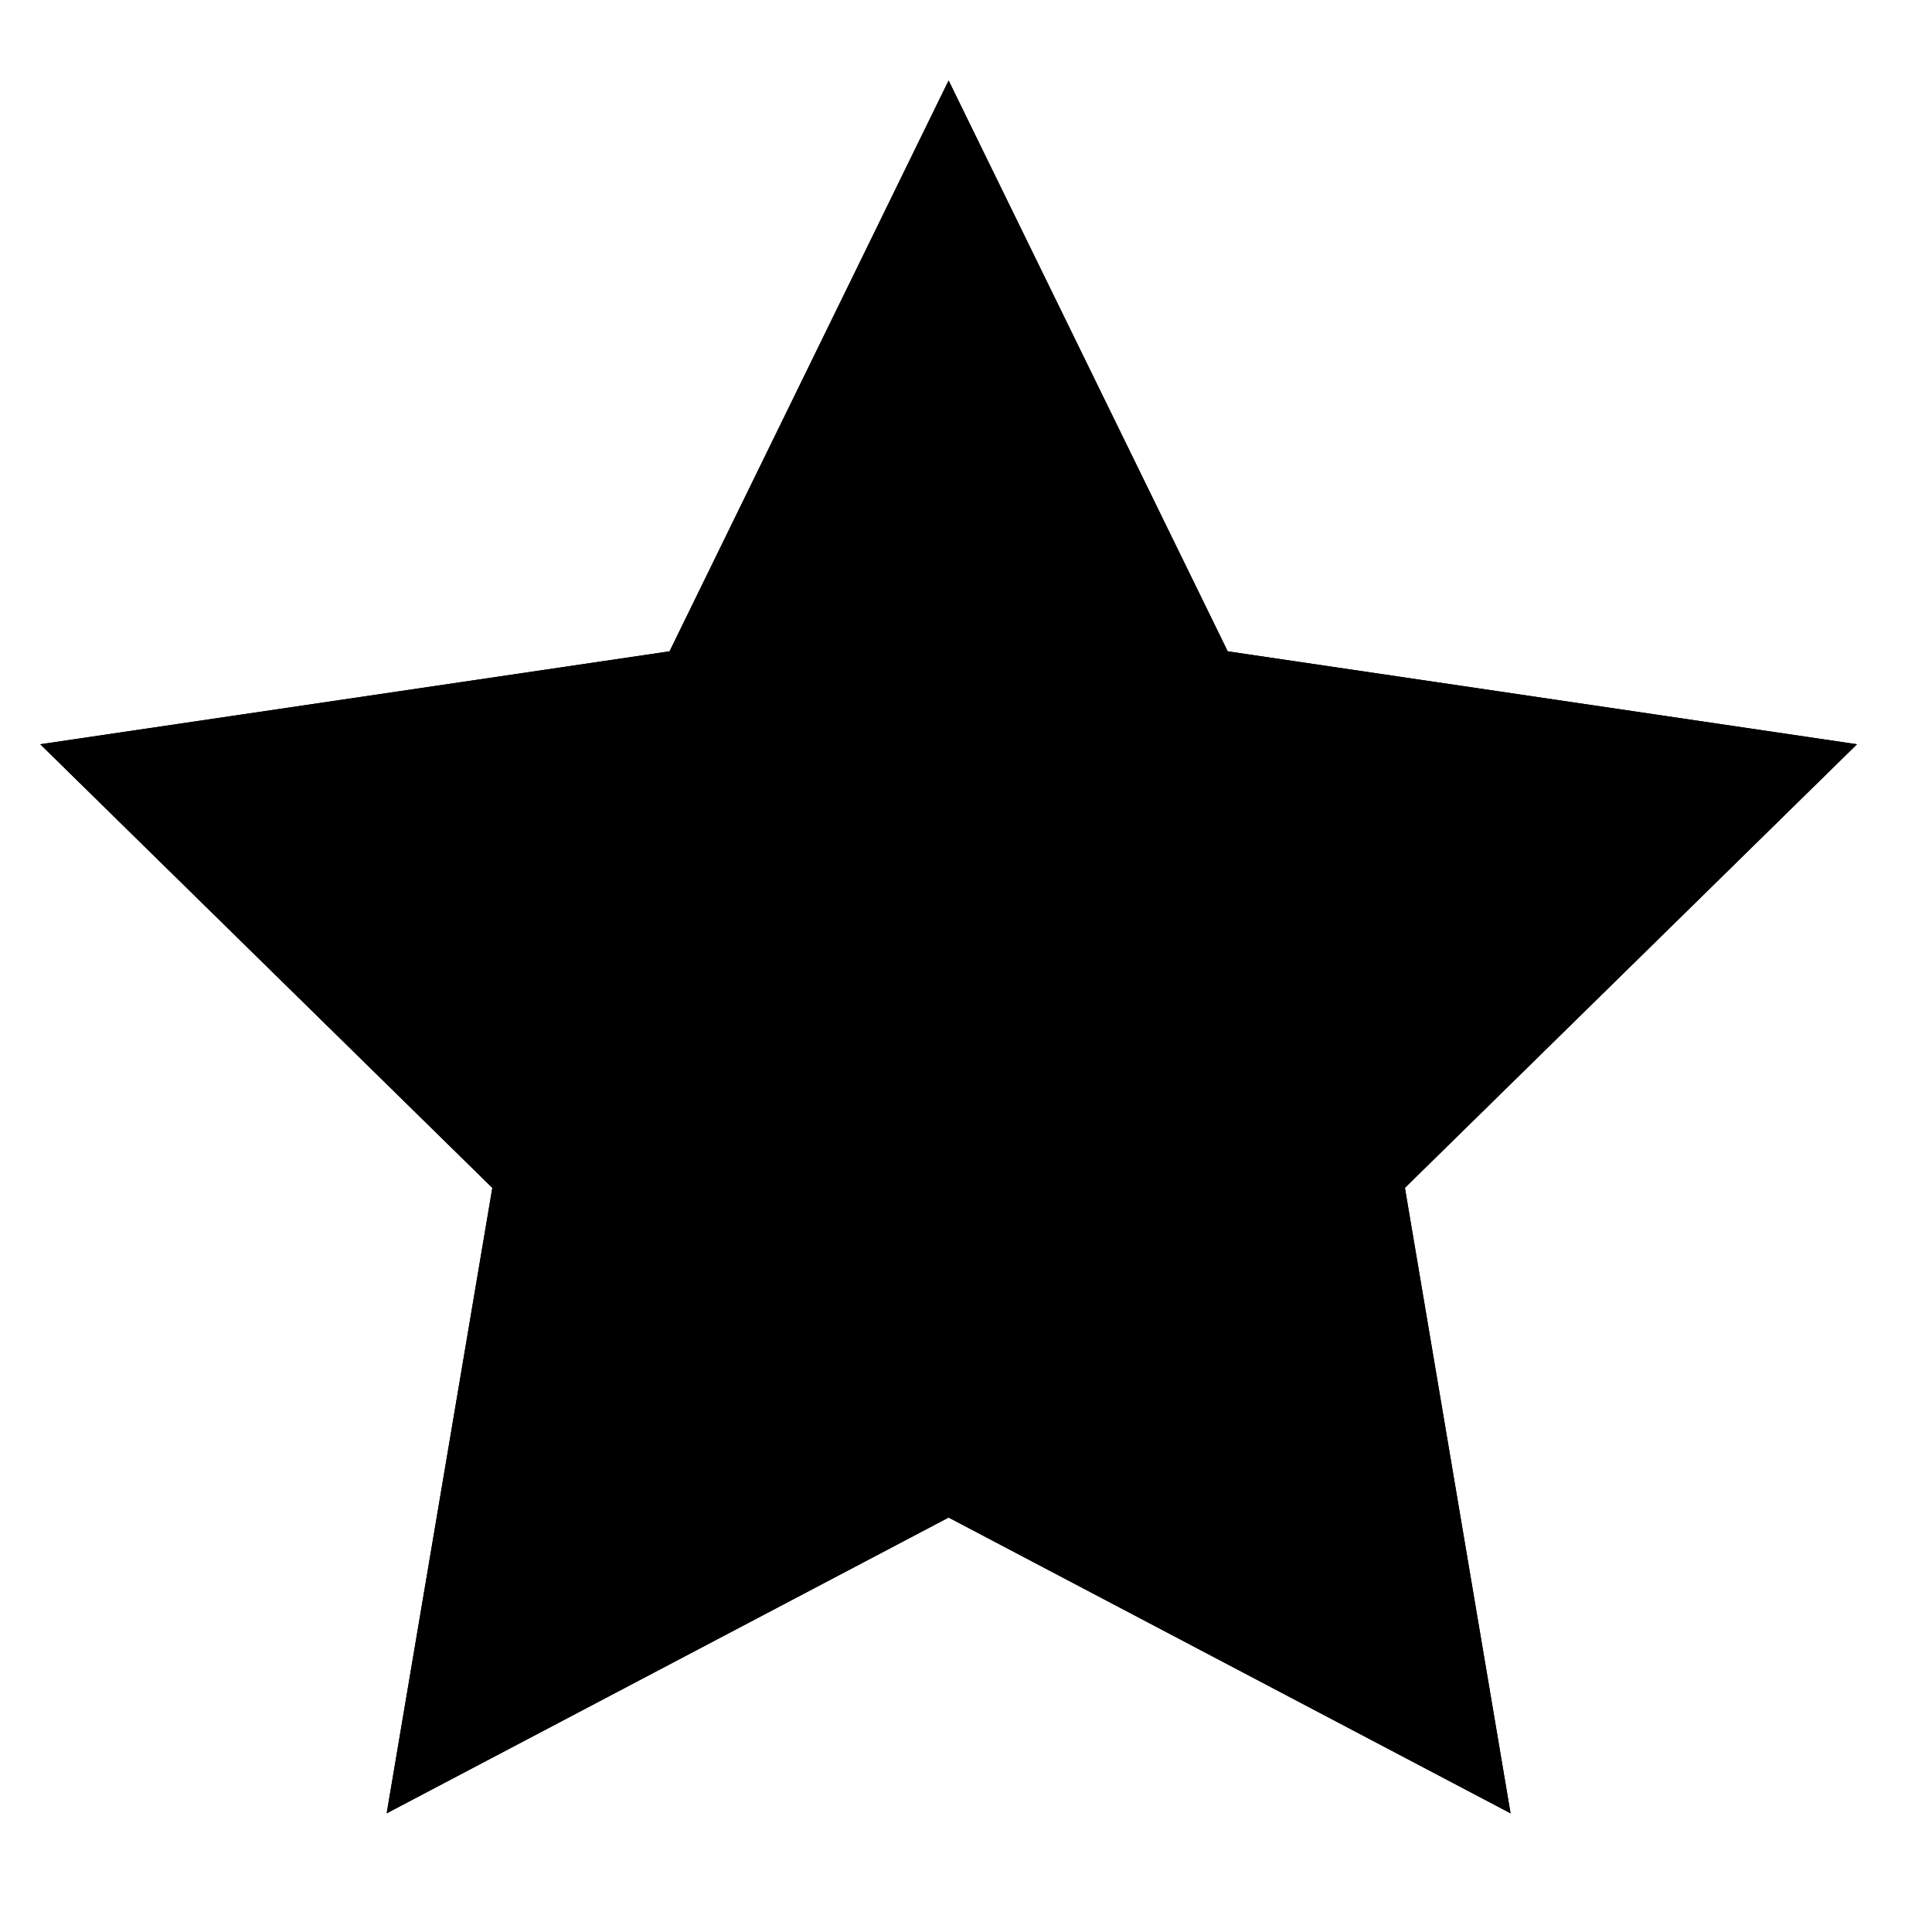
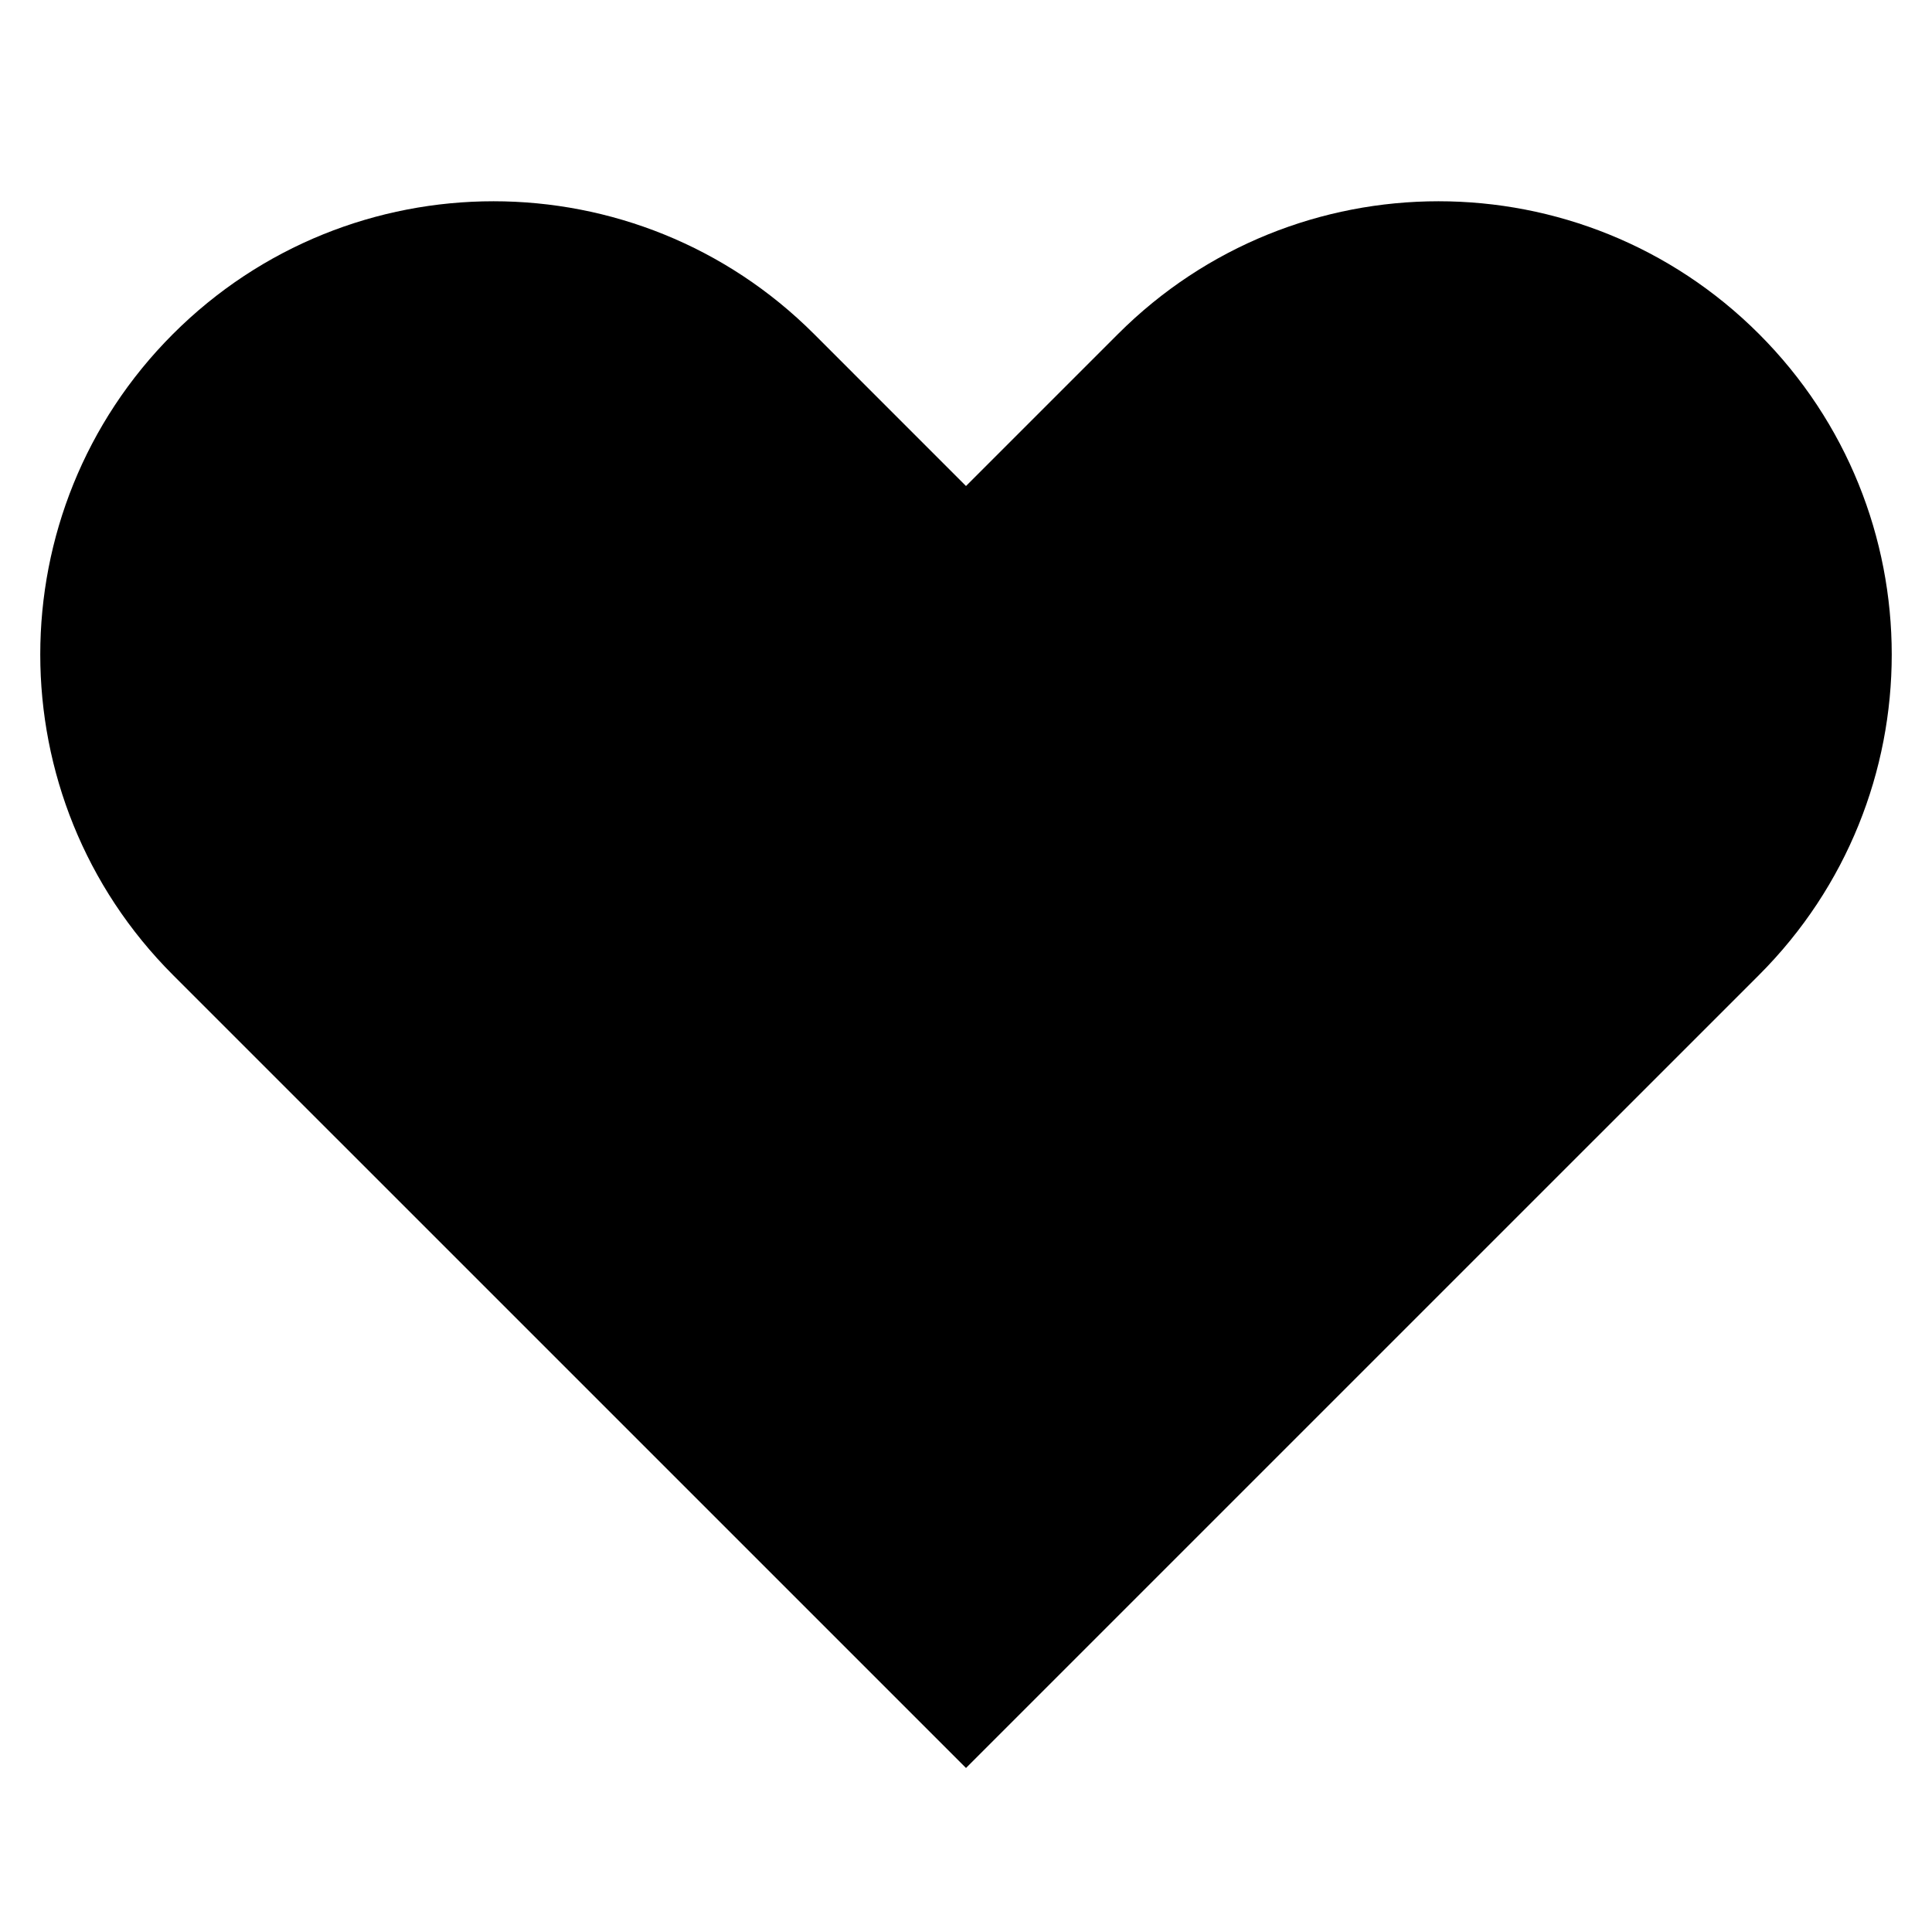
<svg xmlns="http://www.w3.org/2000/svg" width="48" height="48" viewBox="0 0 48 48" version="1.1">
-   <g stroke="none" stroke-width="1" fill="none" fill-rule="evenodd">
-     <path fill="currentColor" d="M23.568 2L30.502 16.182 46.136 18.491 34.905 29.512 37.53 45.052 23.568 37.703 9.607 45.052 12.232 29.513 1 18.491 16.635 16.182z" />
-     <path stroke="currentColor" d="M23.568 3.138L30.168 16.638 45.068 18.838 34.368 29.338 36.868 44.138 23.568 37.138 10.268 44.138 12.768 29.338 2.068 18.838 16.968 16.638z" />
-   </g>
+   <path d="M20.224,8.298 C15.826,3.901 8.696,3.901 4.298,8.298 C-0.099,12.696 -0.099,19.826 4.298,24.224 L24,43.925 L43.702,24.224 C48.099,19.826 48.099,12.696 43.702,8.298 C39.304,3.901 32.174,3.901 27.777,8.298 L24,12.075 L20.224,8.298 Z" fill="currentColor" fill-rule="nonzero" stroke="none" stroke-width="1" />
</svg>
